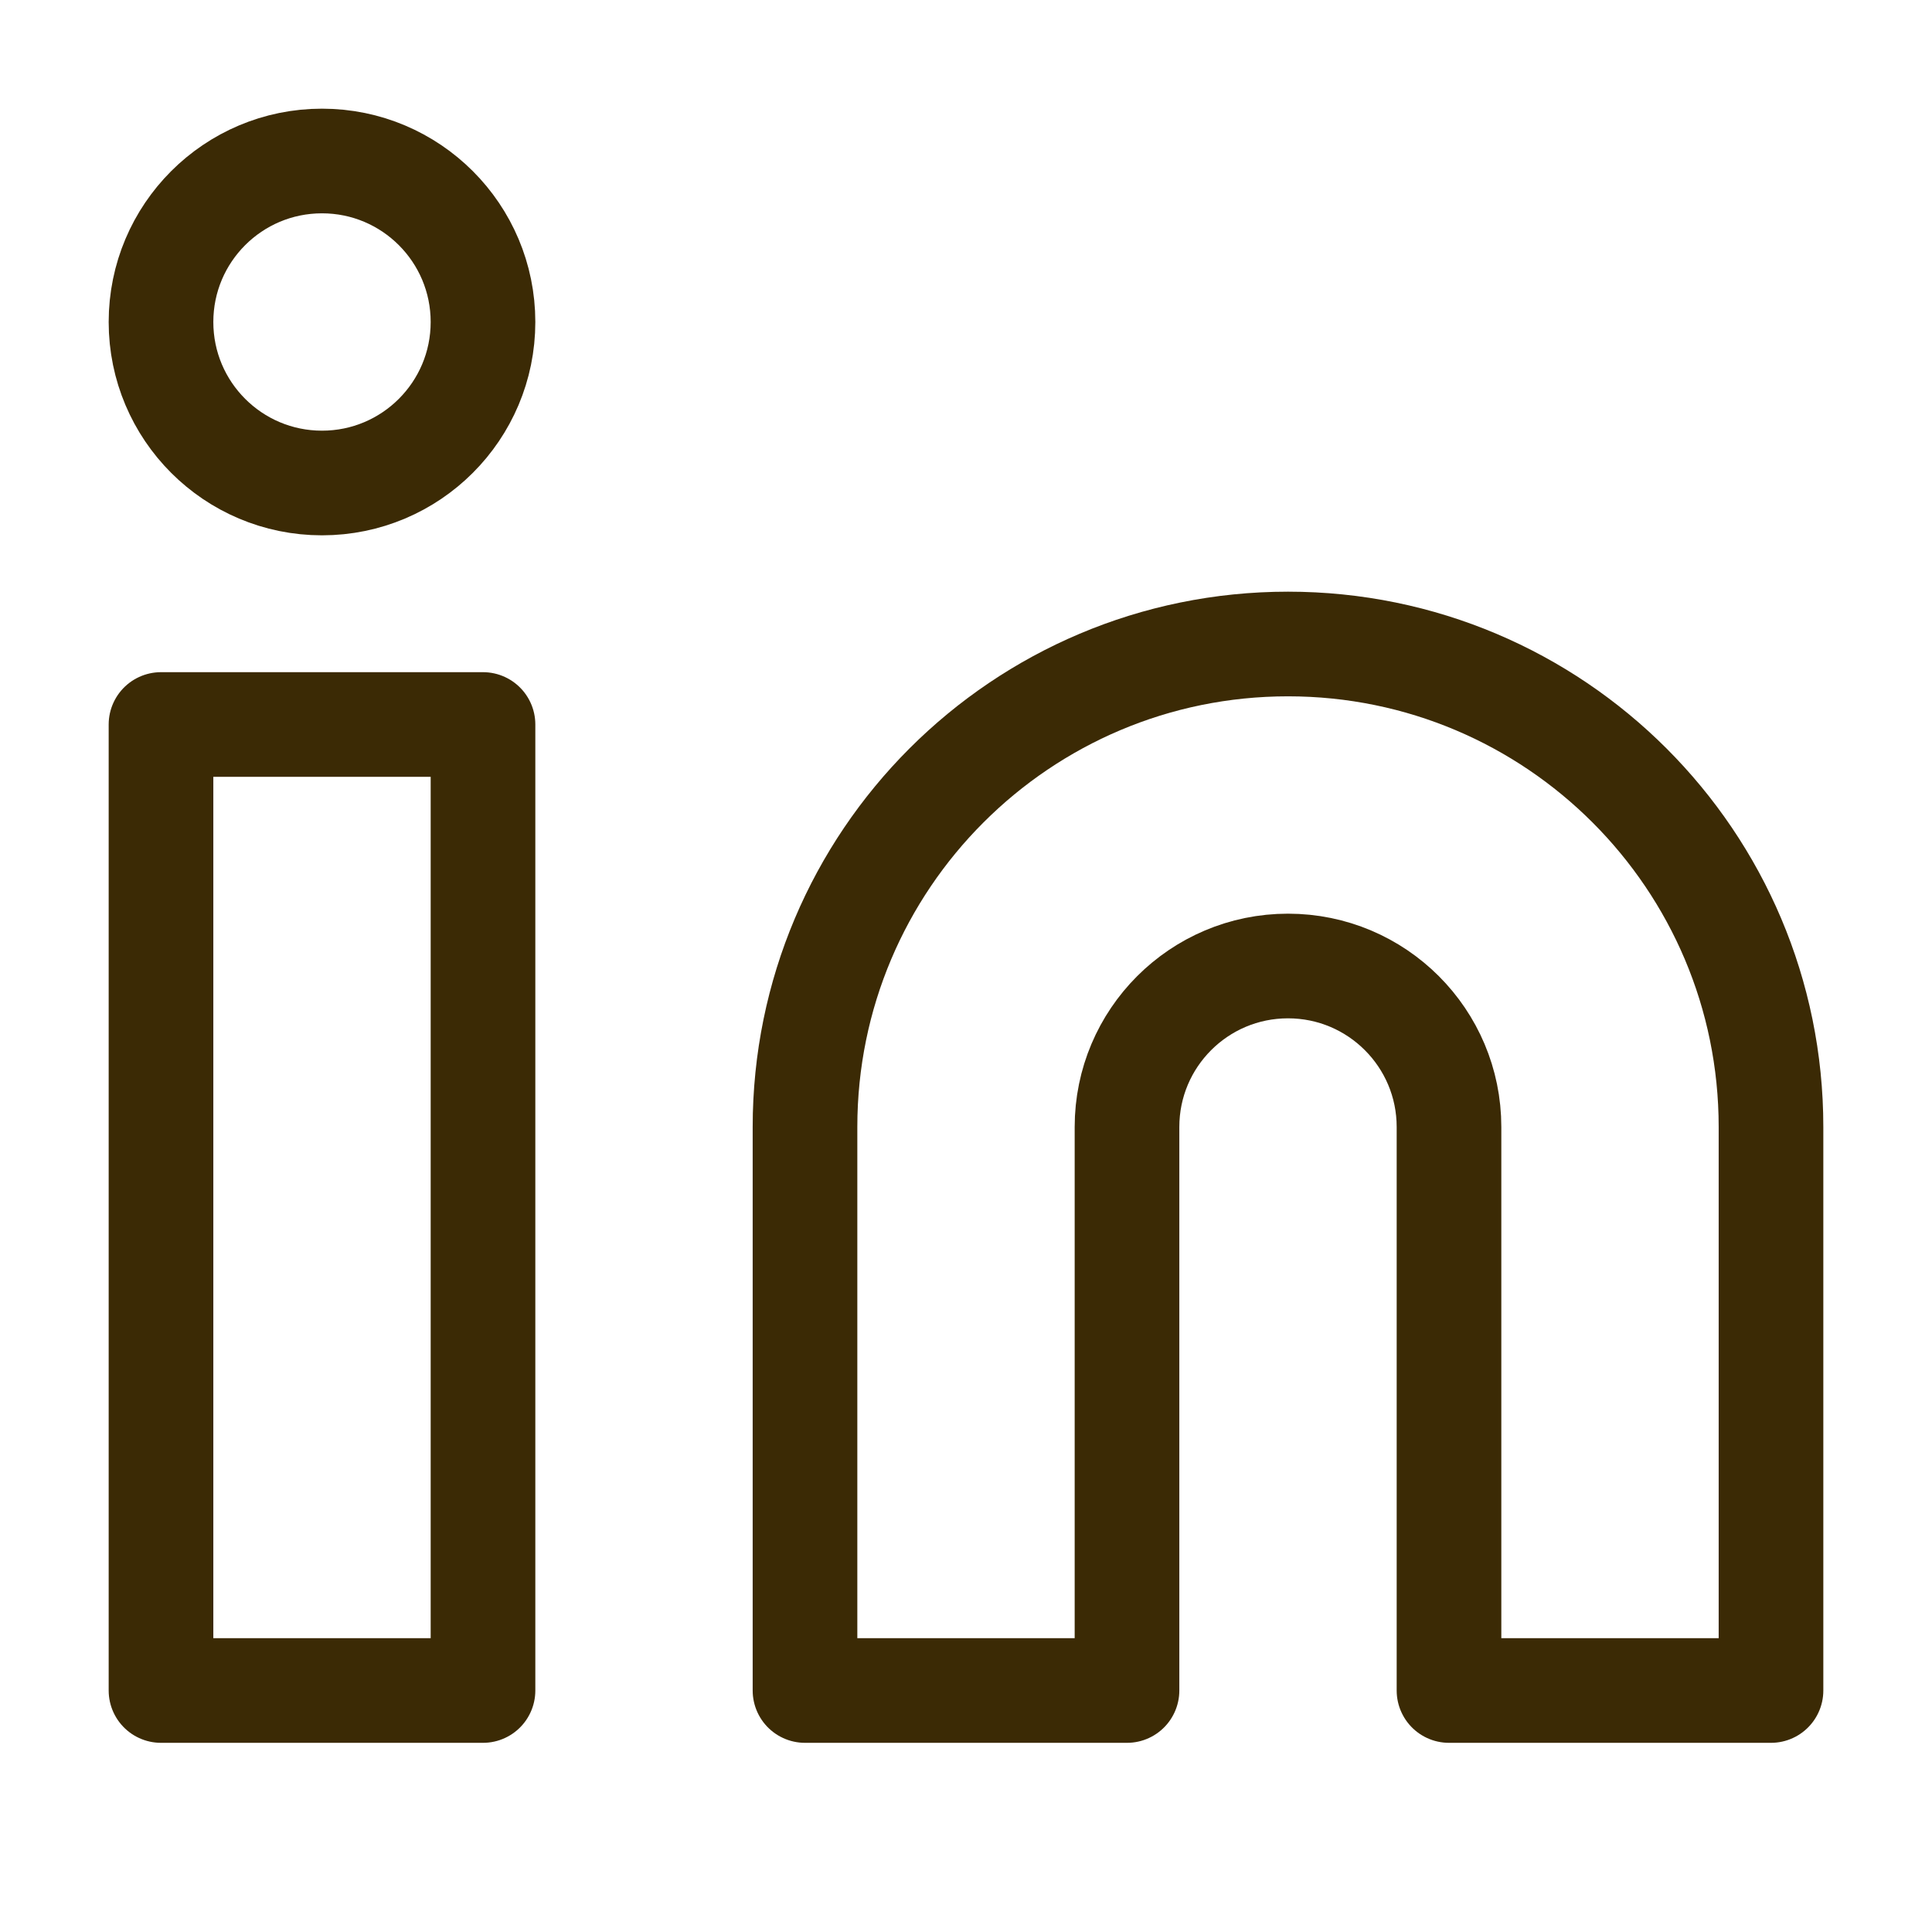
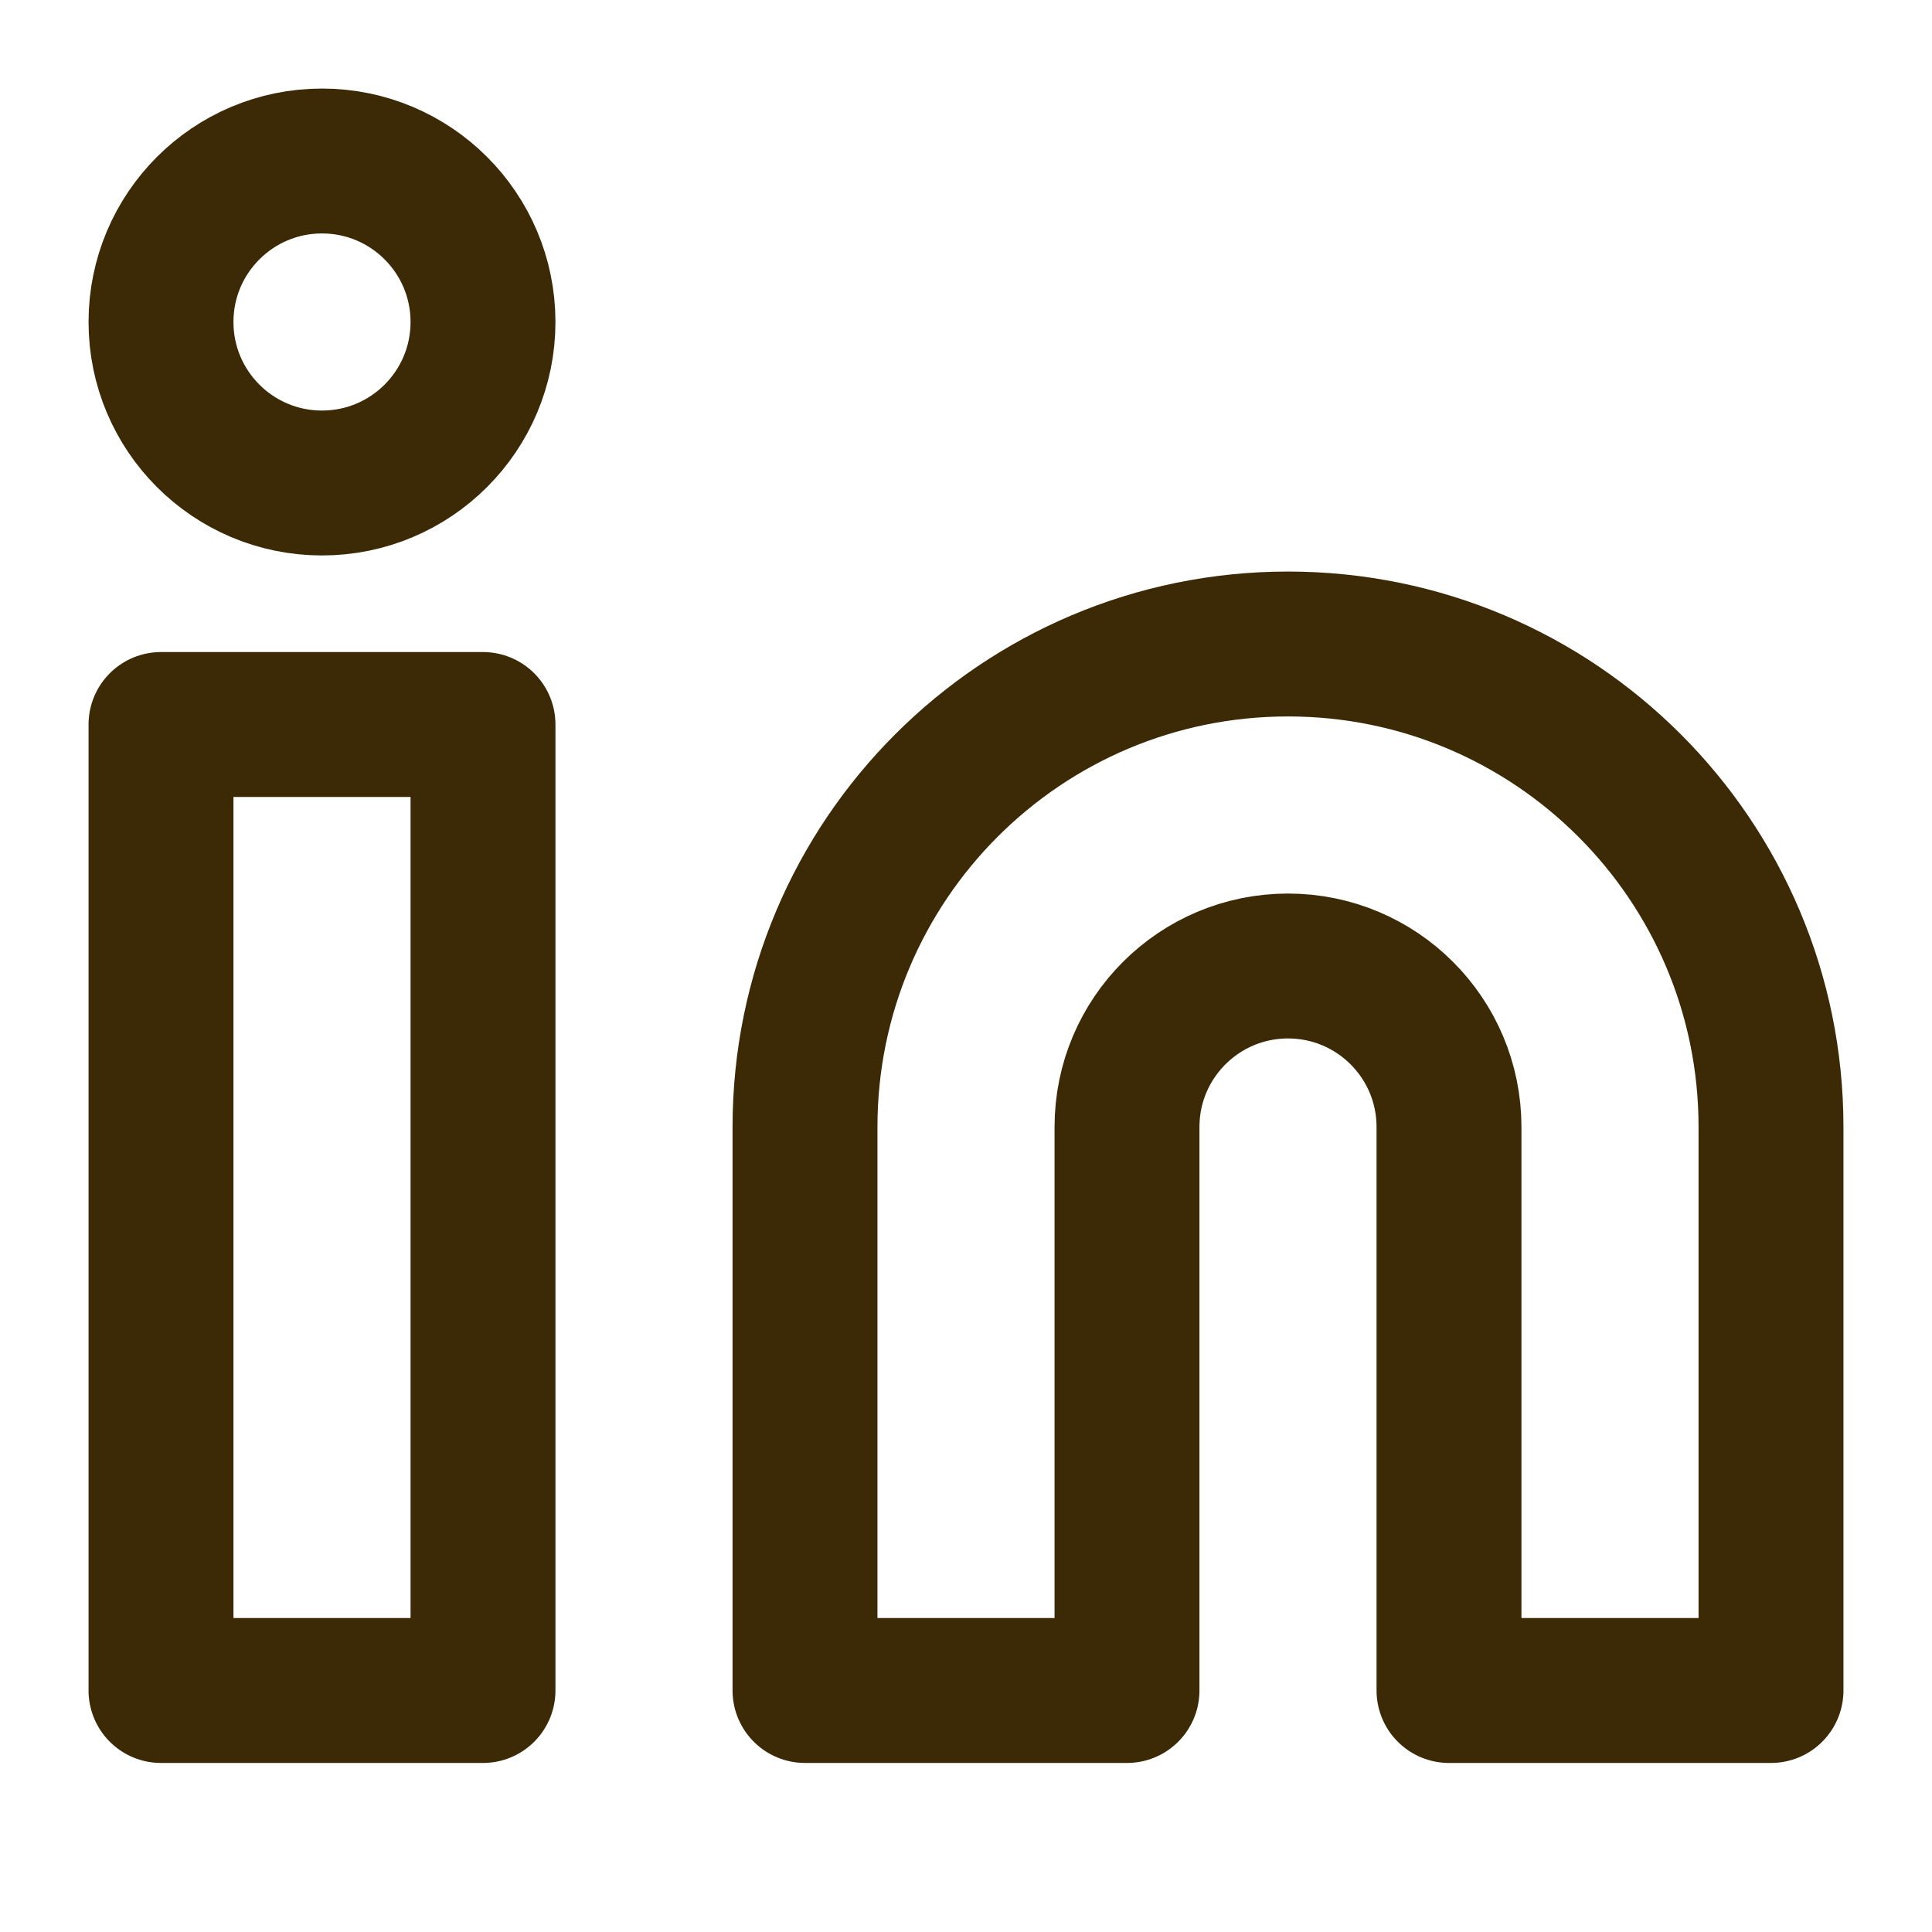
- <svg xmlns="http://www.w3.org/2000/svg" width="24" height="24" viewBox="0 0 24 24" fill="none" stroke="currentColor" stroke-width="1.3" stroke-linecap="round" stroke-linejoin="round" class="lucide lucide-linkedin">
+ <svg xmlns="http://www.w3.org/2000/svg" width="24" height="24" viewBox="0 0 24 24" fill="none" stroke="currentColor" stroke-width="1.8" stroke-linecap="round" stroke-linejoin="round" class="lucide lucide-linkedin">
  <path color="#3b2a05" d="M16 8a6 6 0 0 1 6 6v7h-4v-7a2 2 0 0 0-2-2 2 2 0 0 0-2 2v7h-4v-7a6 6 0 0 1 6-6z" />
  <rect width="4" height="12" x="2" y="9" color="#3b2a05" />
  <circle cx="4" cy="4" r="2" color="#3b2a05" />
</svg>
